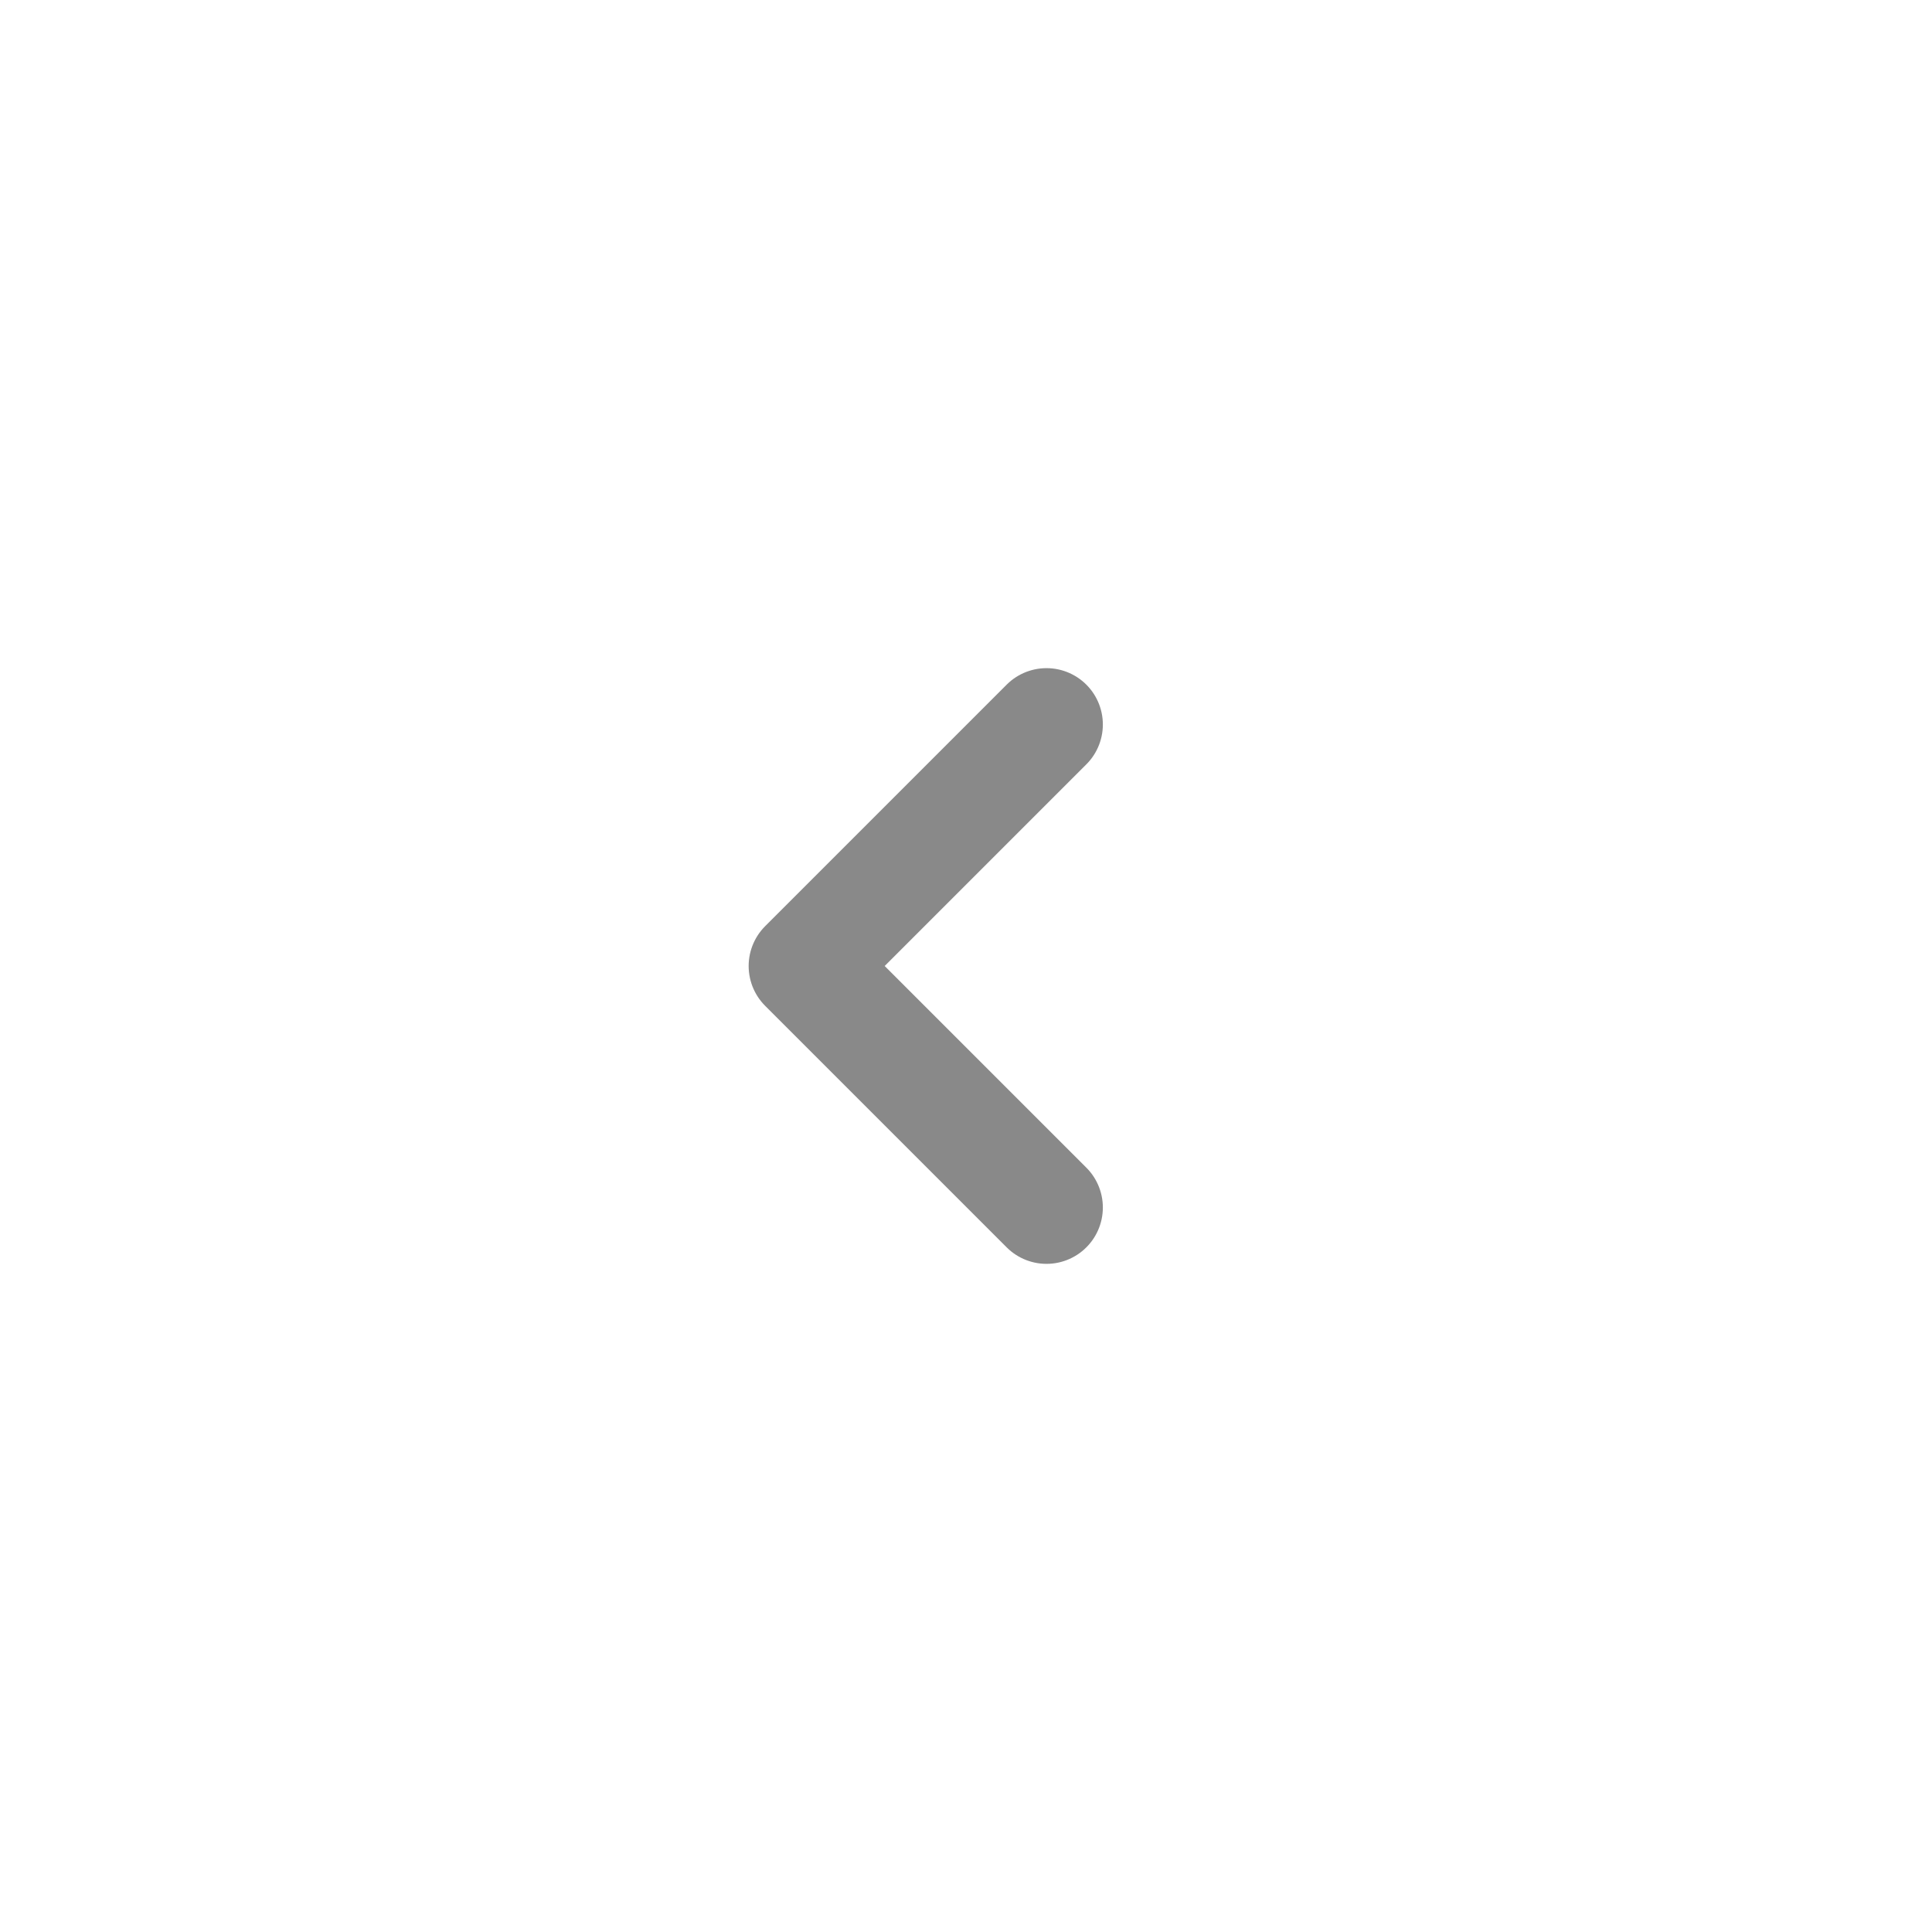
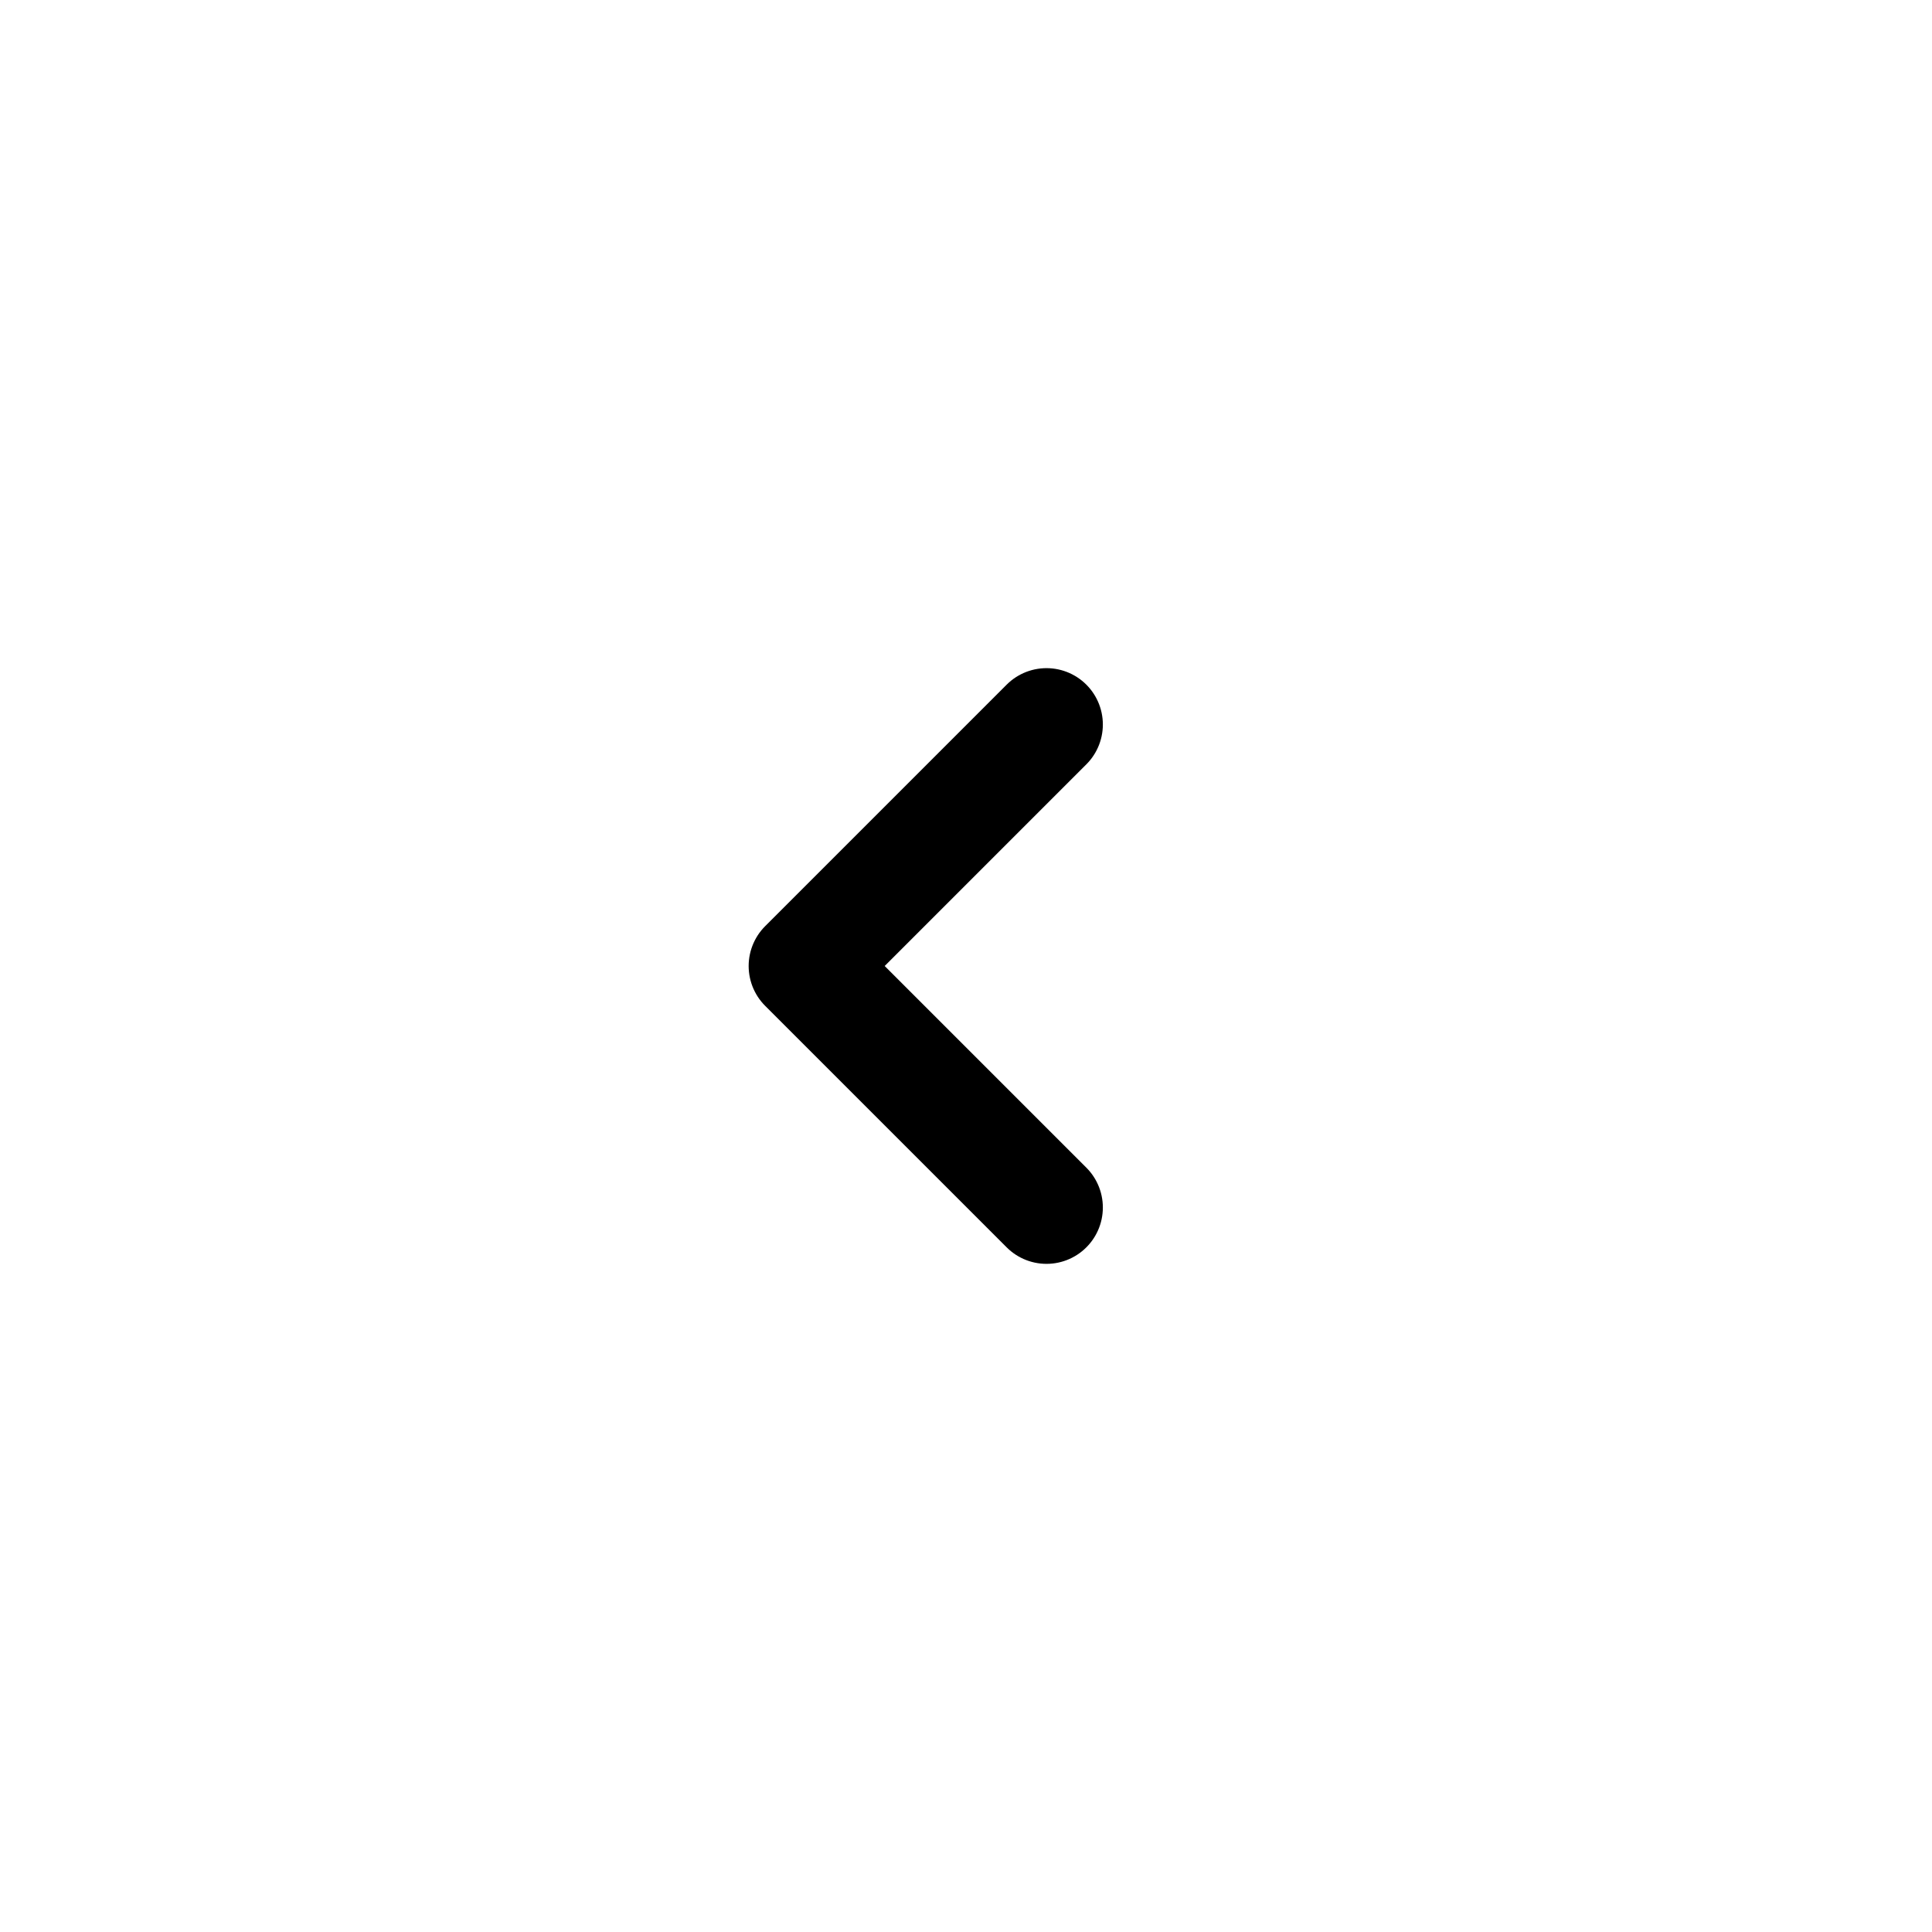
<svg xmlns="http://www.w3.org/2000/svg" width="24" height="24" viewBox="0 0 24 24" fill="none">
-   <path d="M13 9L10 12L13 15" stroke="#898989" stroke-width="1.4" stroke-linecap="round" stroke-linejoin="round" />
+   <path d="M13 9L10 12L13 15" stroke="currentColor" stroke-width="1.4" stroke-linecap="round" stroke-linejoin="round" />
</svg>
